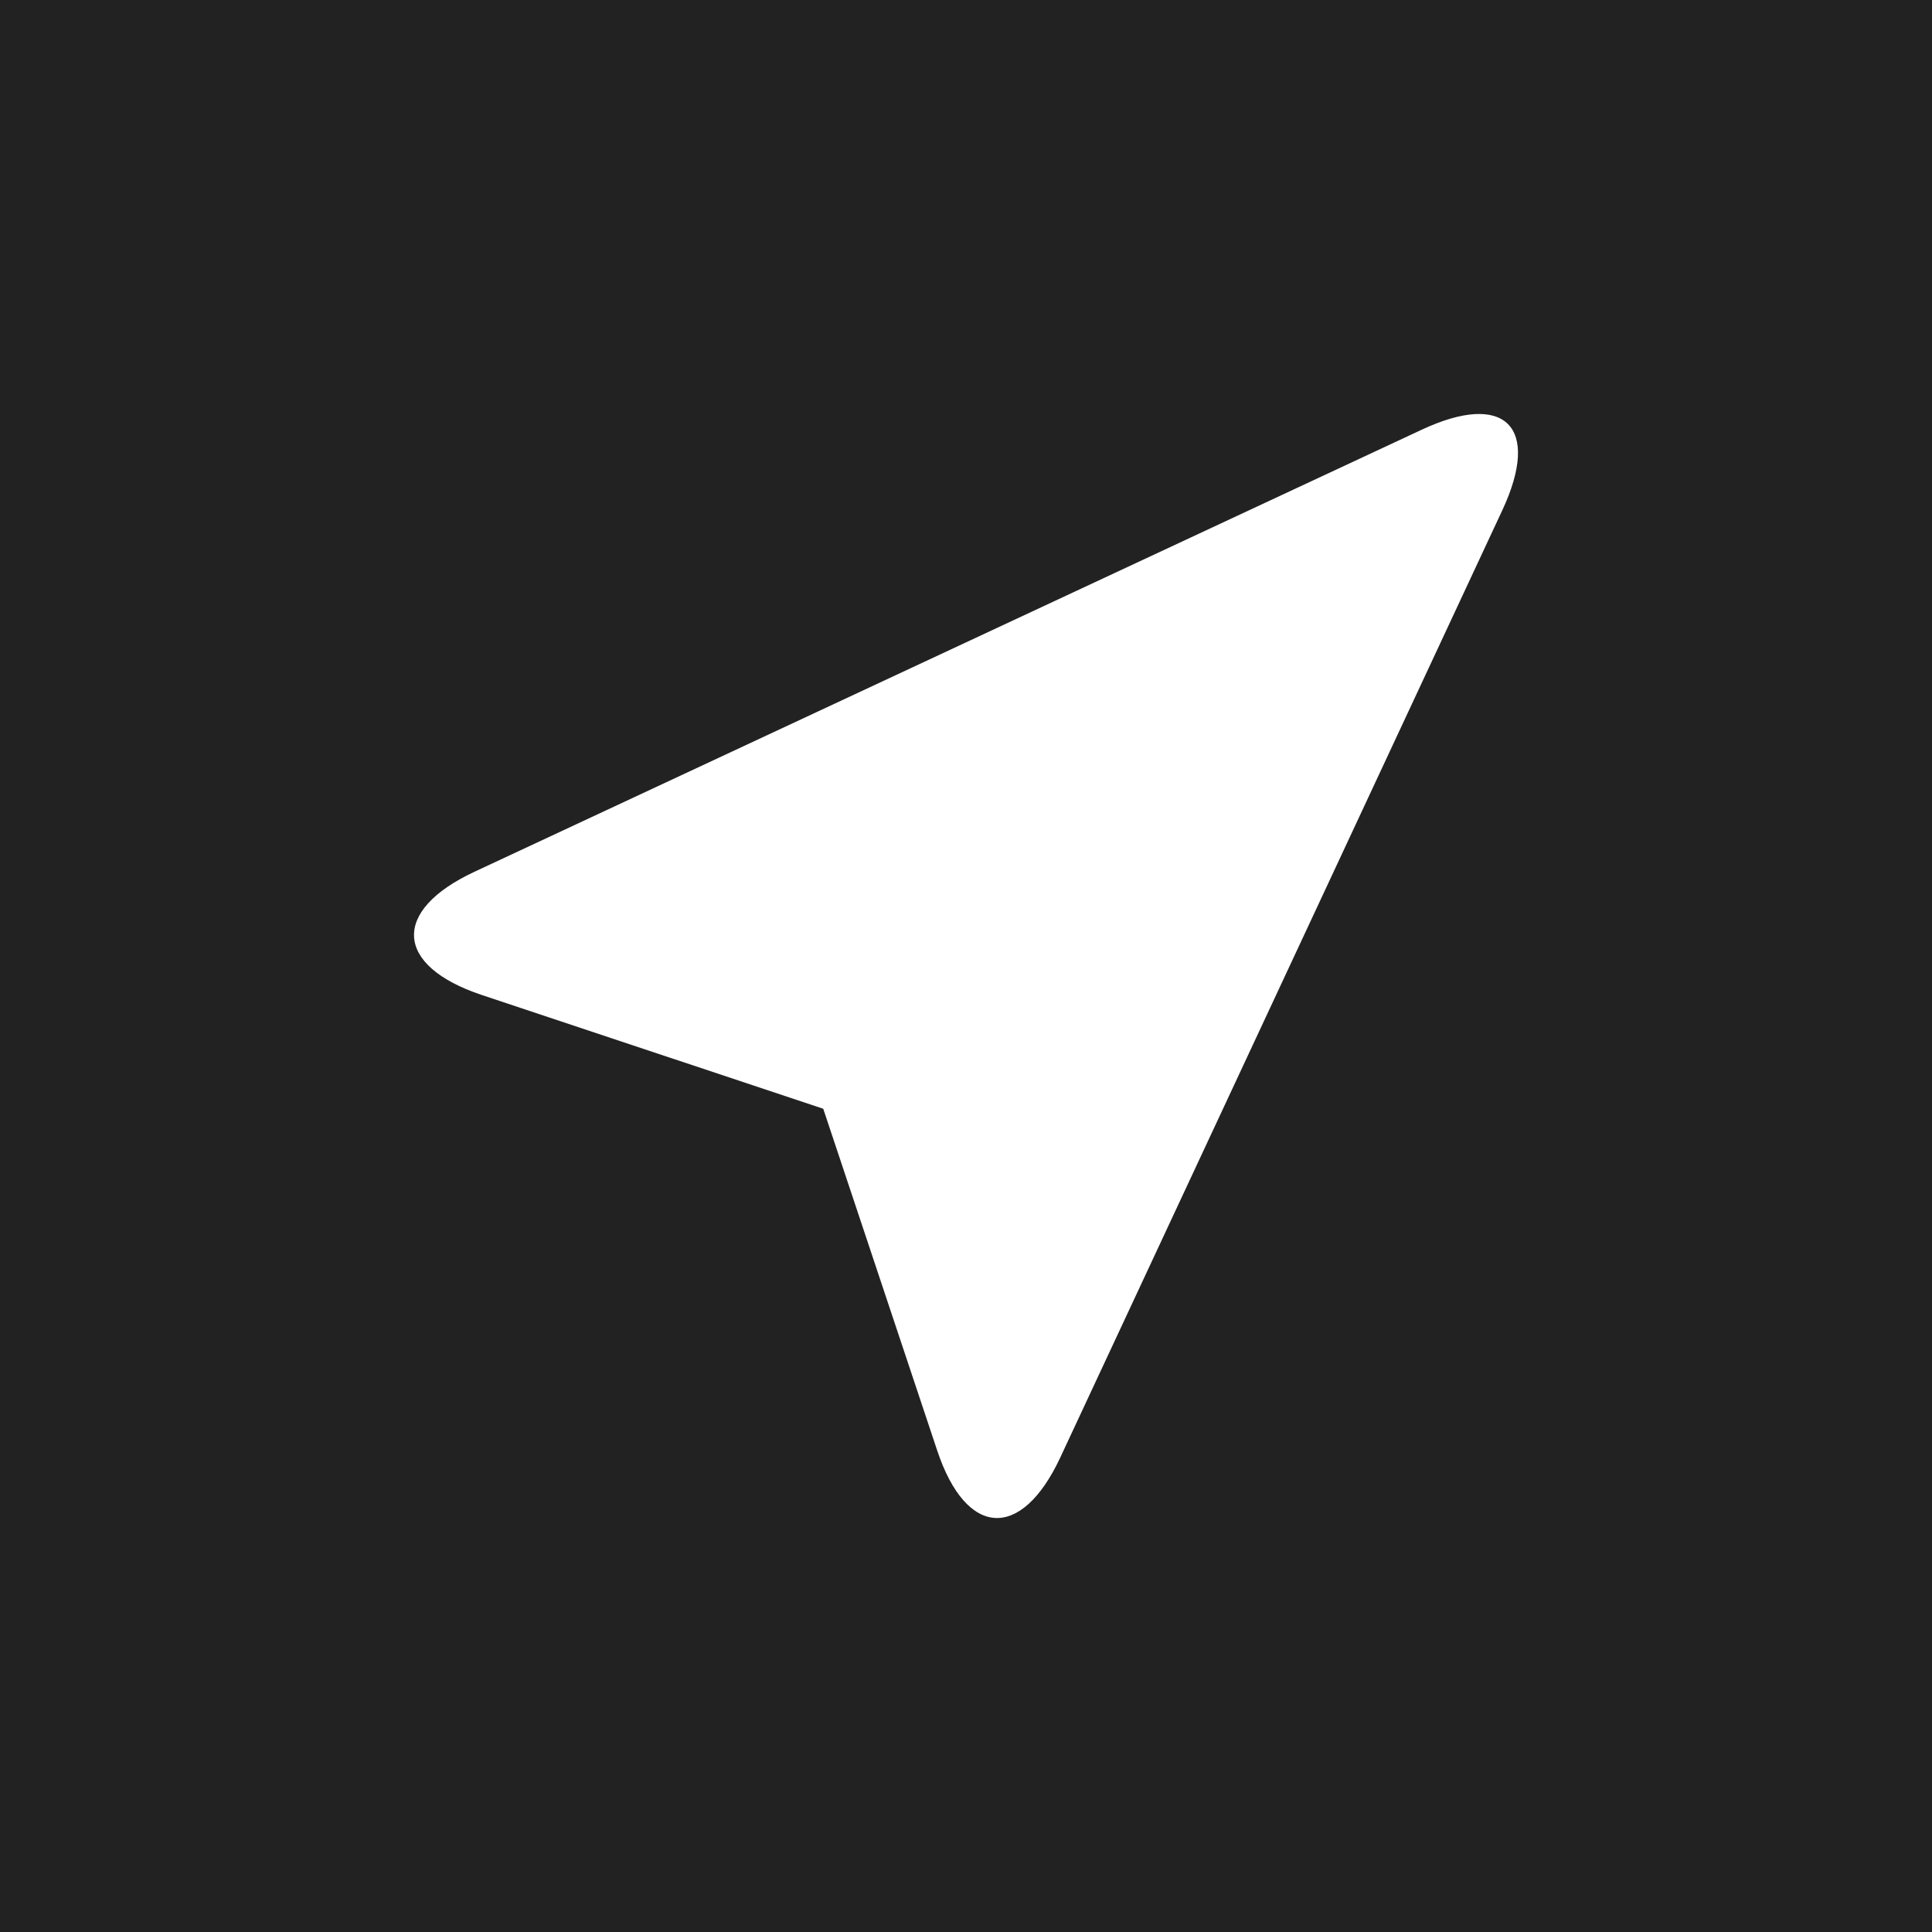
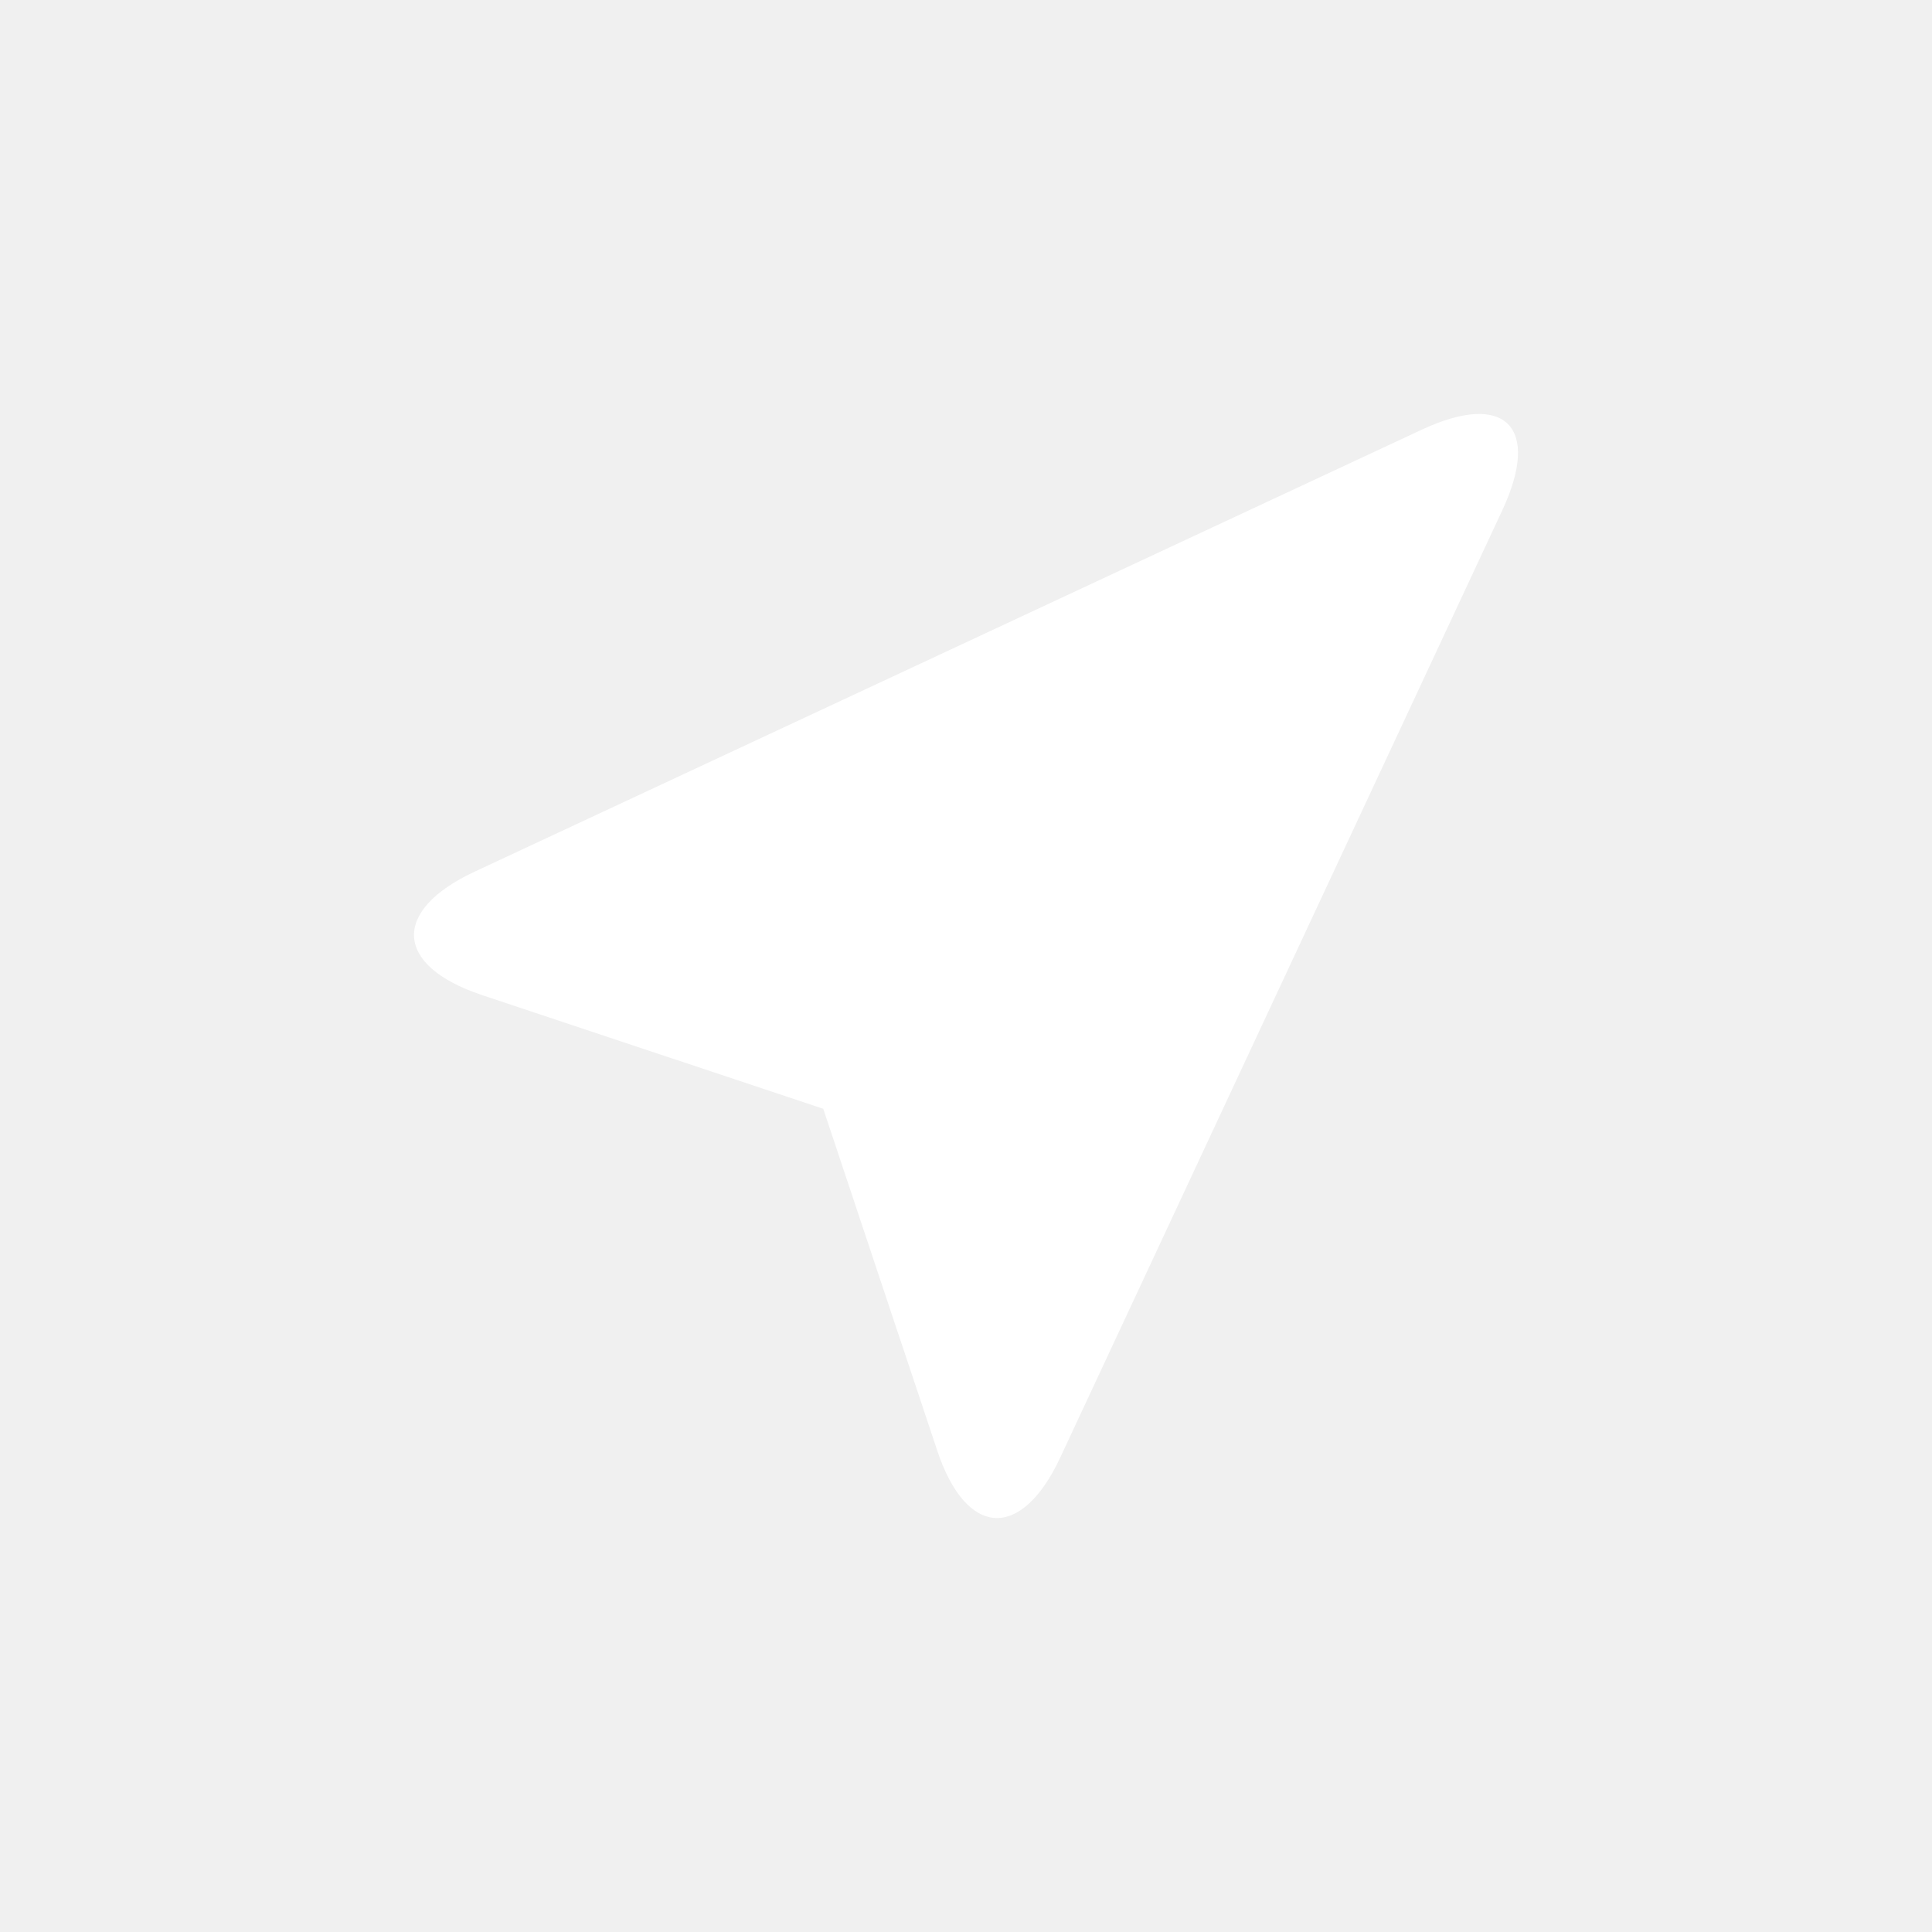
<svg xmlns="http://www.w3.org/2000/svg" width="28" height="28" viewBox="0 0 28 28" fill="none">
-   <rect width="28" height="28" fill="#4C4C4C" />
-   <g id="ÐÐ½ÑÐµÑÐ°ÐºÑÐ¸Ð²Ð½ÑÐ¹ Ð¿ÑÐ¾ÑÐ¾ÑÐ¸Ð¿" clip-path="url(#clip0_482_146)">
-     <rect width="1920" height="11650" transform="translate(-160 -40)" fill="#F5F5F5" />
-     <g id="ÐÐ»Ð°Ð²Ð½ÑÐ¹ Ð±Ð»Ð¾Ðº 1920 (Ð²ÑÐ¾ÑÐ¾Ð¹ Ñ- ÐµÐ´ÐµÑ)" clip-path="url(#clip1_482_146)">
-       <rect width="1920" height="1284" transform="translate(-160 -40)" fill="#222222" />
-     </g>
-     <g id="Ñ- ÐµÐ´ÐµÑ/Variant2">
-       <mask id="path-1-outside-1_482_146" maskUnits="userSpaceOnUse" x="-160" y="-40" width="1920" height="109" fill="black">
-         <rect fill="white" x="-160" y="-40" width="1920" height="109" />
-         <path d="M-160 -40H1760V68H-160V-40Z" />
-       </mask>
-       <path d="M-160 -40H1760V68H-160V-40Z" fill="#222222" />
-       <path d="M1760 67.5H-160V68.5H1760V67.5Z" fill="#CBCCCE" mask="url(#path-1-outside-1_482_146)" />
-       <g id="Ð»Ð¾ÐºÐ°ÑÐ¸Ñ">
-         <g id="typcn:location-arrow">
-           <path id="Vector" d="M13.582 21.02C14.003 22.286 14.802 22.331 15.366 21.124L21.773 7.394C22.337 6.185 21.814 5.663 20.606 6.227L6.877 12.634C5.669 13.197 5.715 13.996 6.979 14.419L11.931 16.069L13.582 21.02Z" fill="white" />
-         </g>
-       </g>
-     </g>
+   <g id="typcn:location-arrow">
+     <path id="Vector" d="M13.582 21.02C14.003 22.286 14.802 22.331 15.366 21.124L21.773 7.394C22.337 6.185 21.814 5.663 20.606 6.227L6.877 12.634C5.669 13.197 5.715 13.996 6.979 14.419L11.931 16.069L13.582 21.02Z" fill="white" />
  </g>
-   <defs>
-     <clipPath id="clip0_482_146">
-       <rect width="1920" height="11650" fill="white" transform="translate(-160 -40)" />
-     </clipPath>
-     <clipPath id="clip1_482_146">
-       <rect width="1920" height="1284" fill="white" transform="translate(-160 -40)" />
-     </clipPath>
-   </defs>
</svg>
